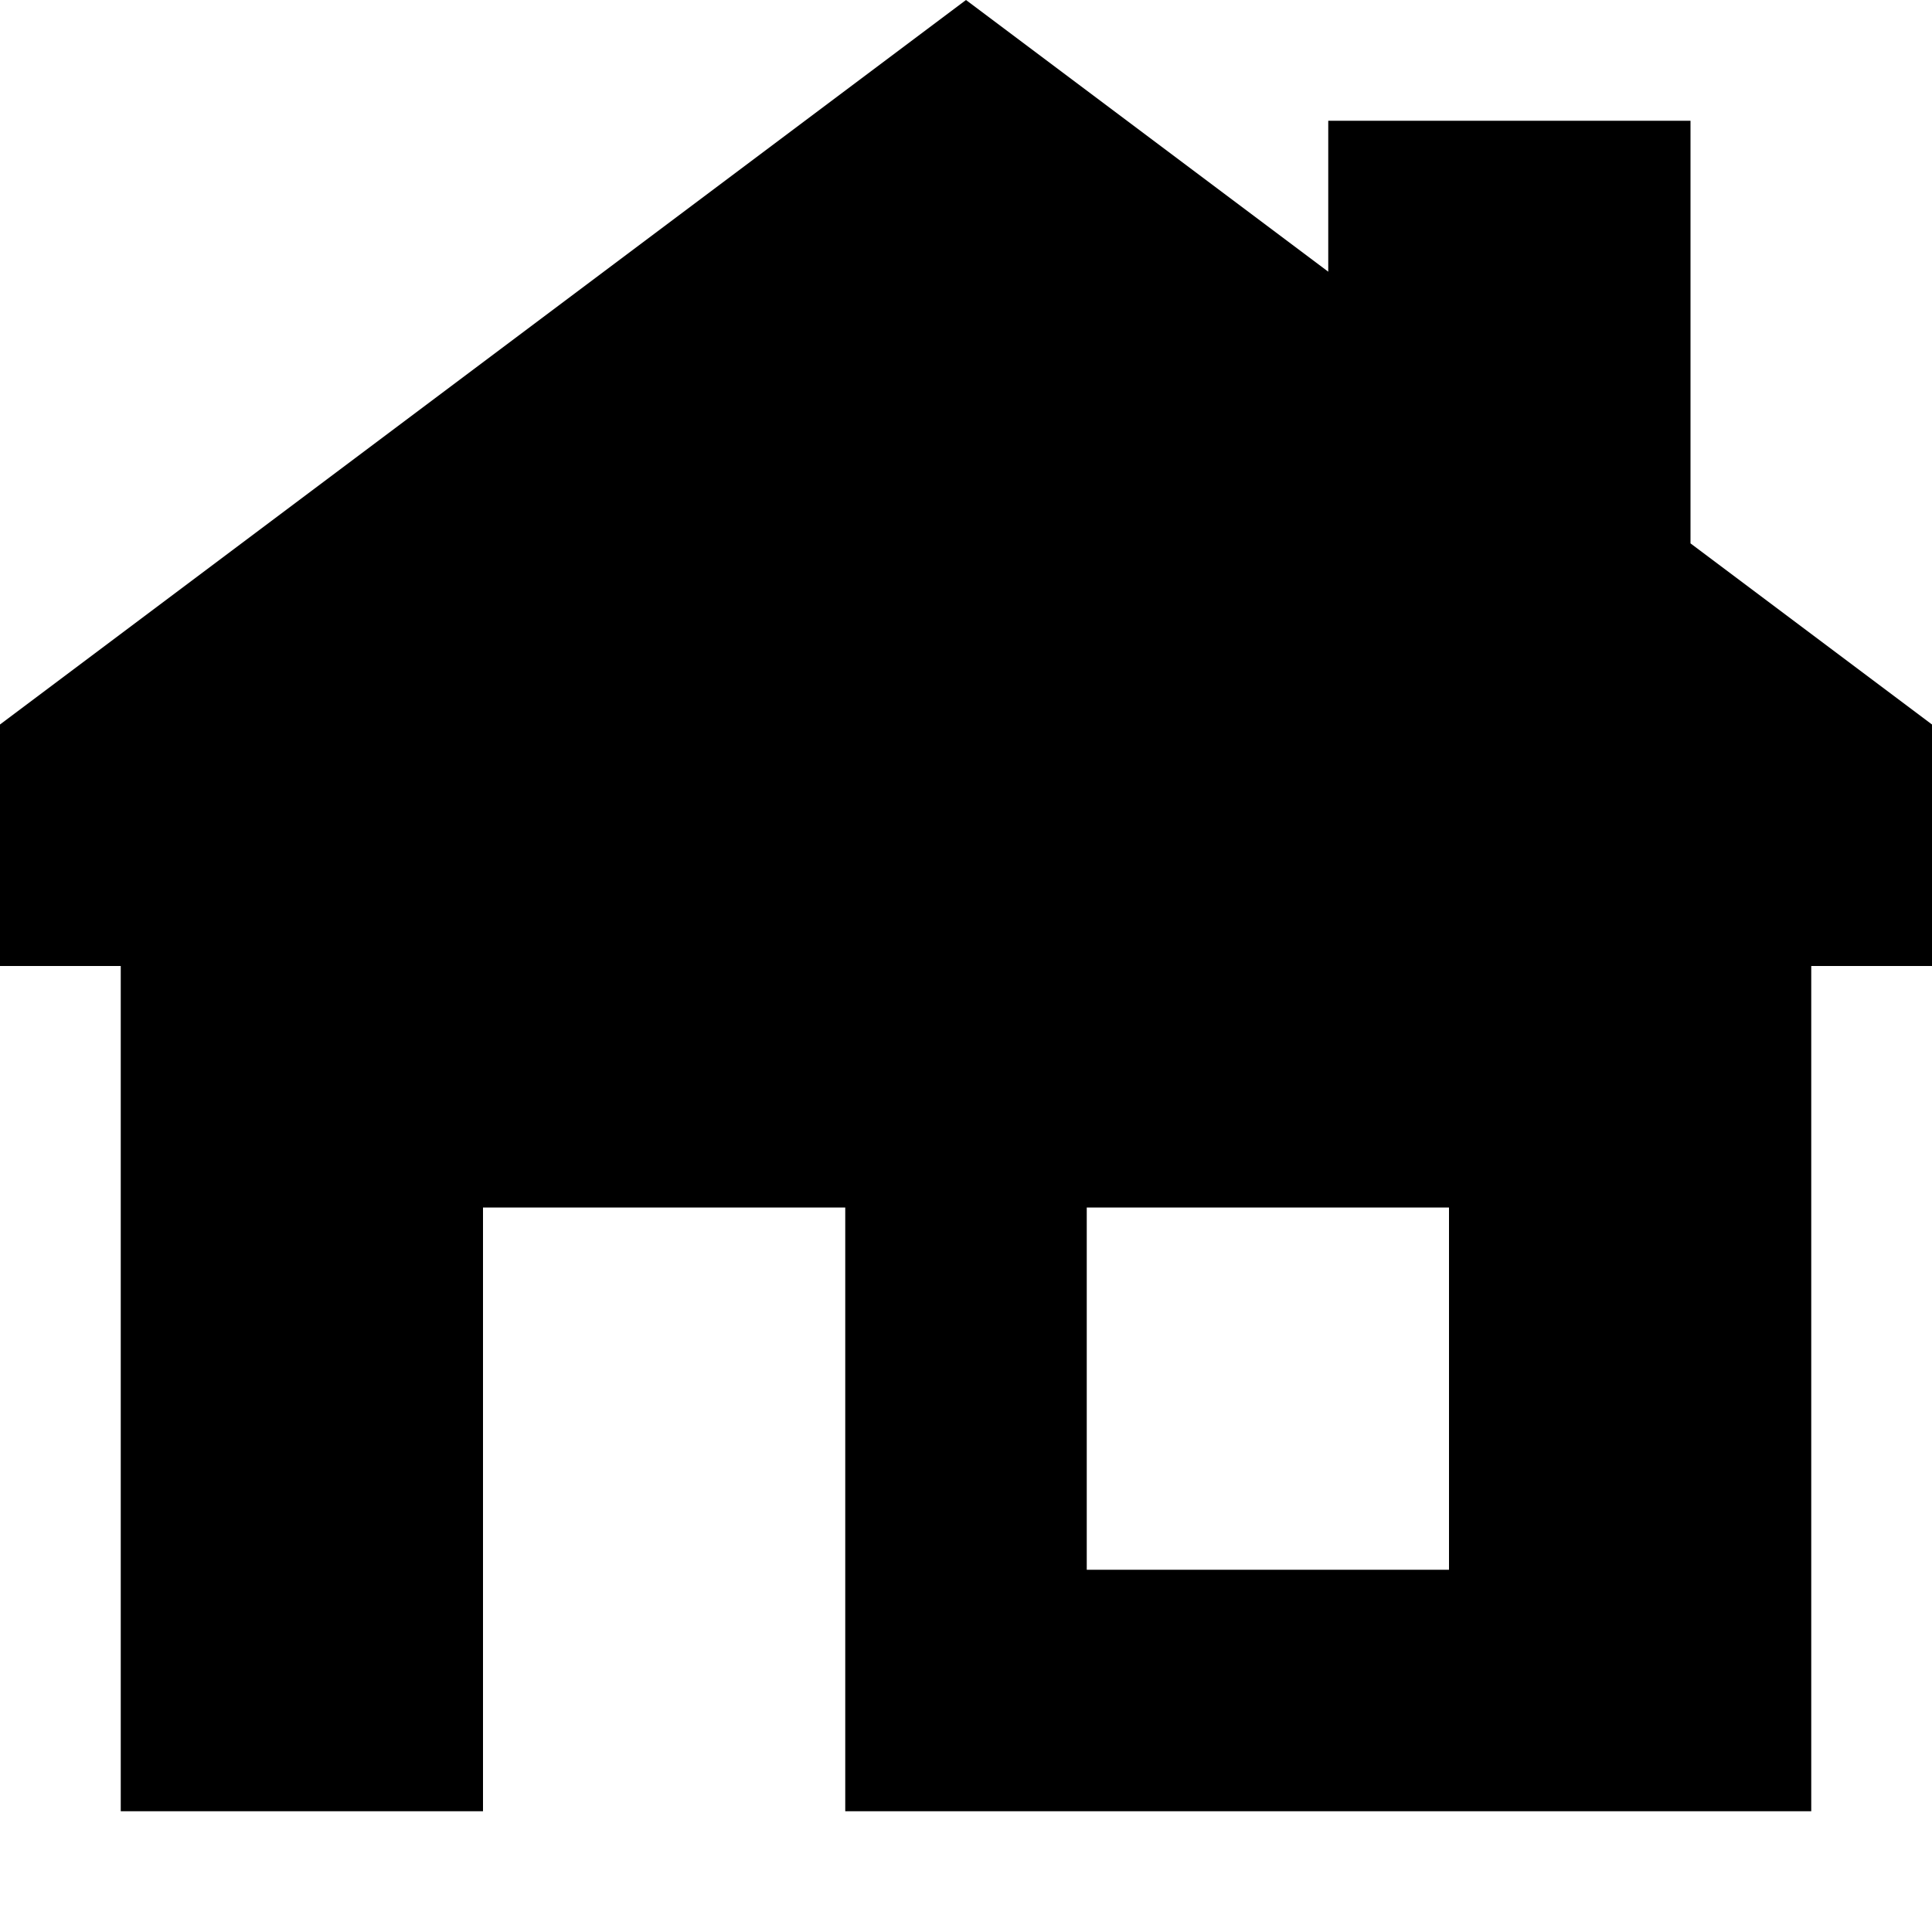
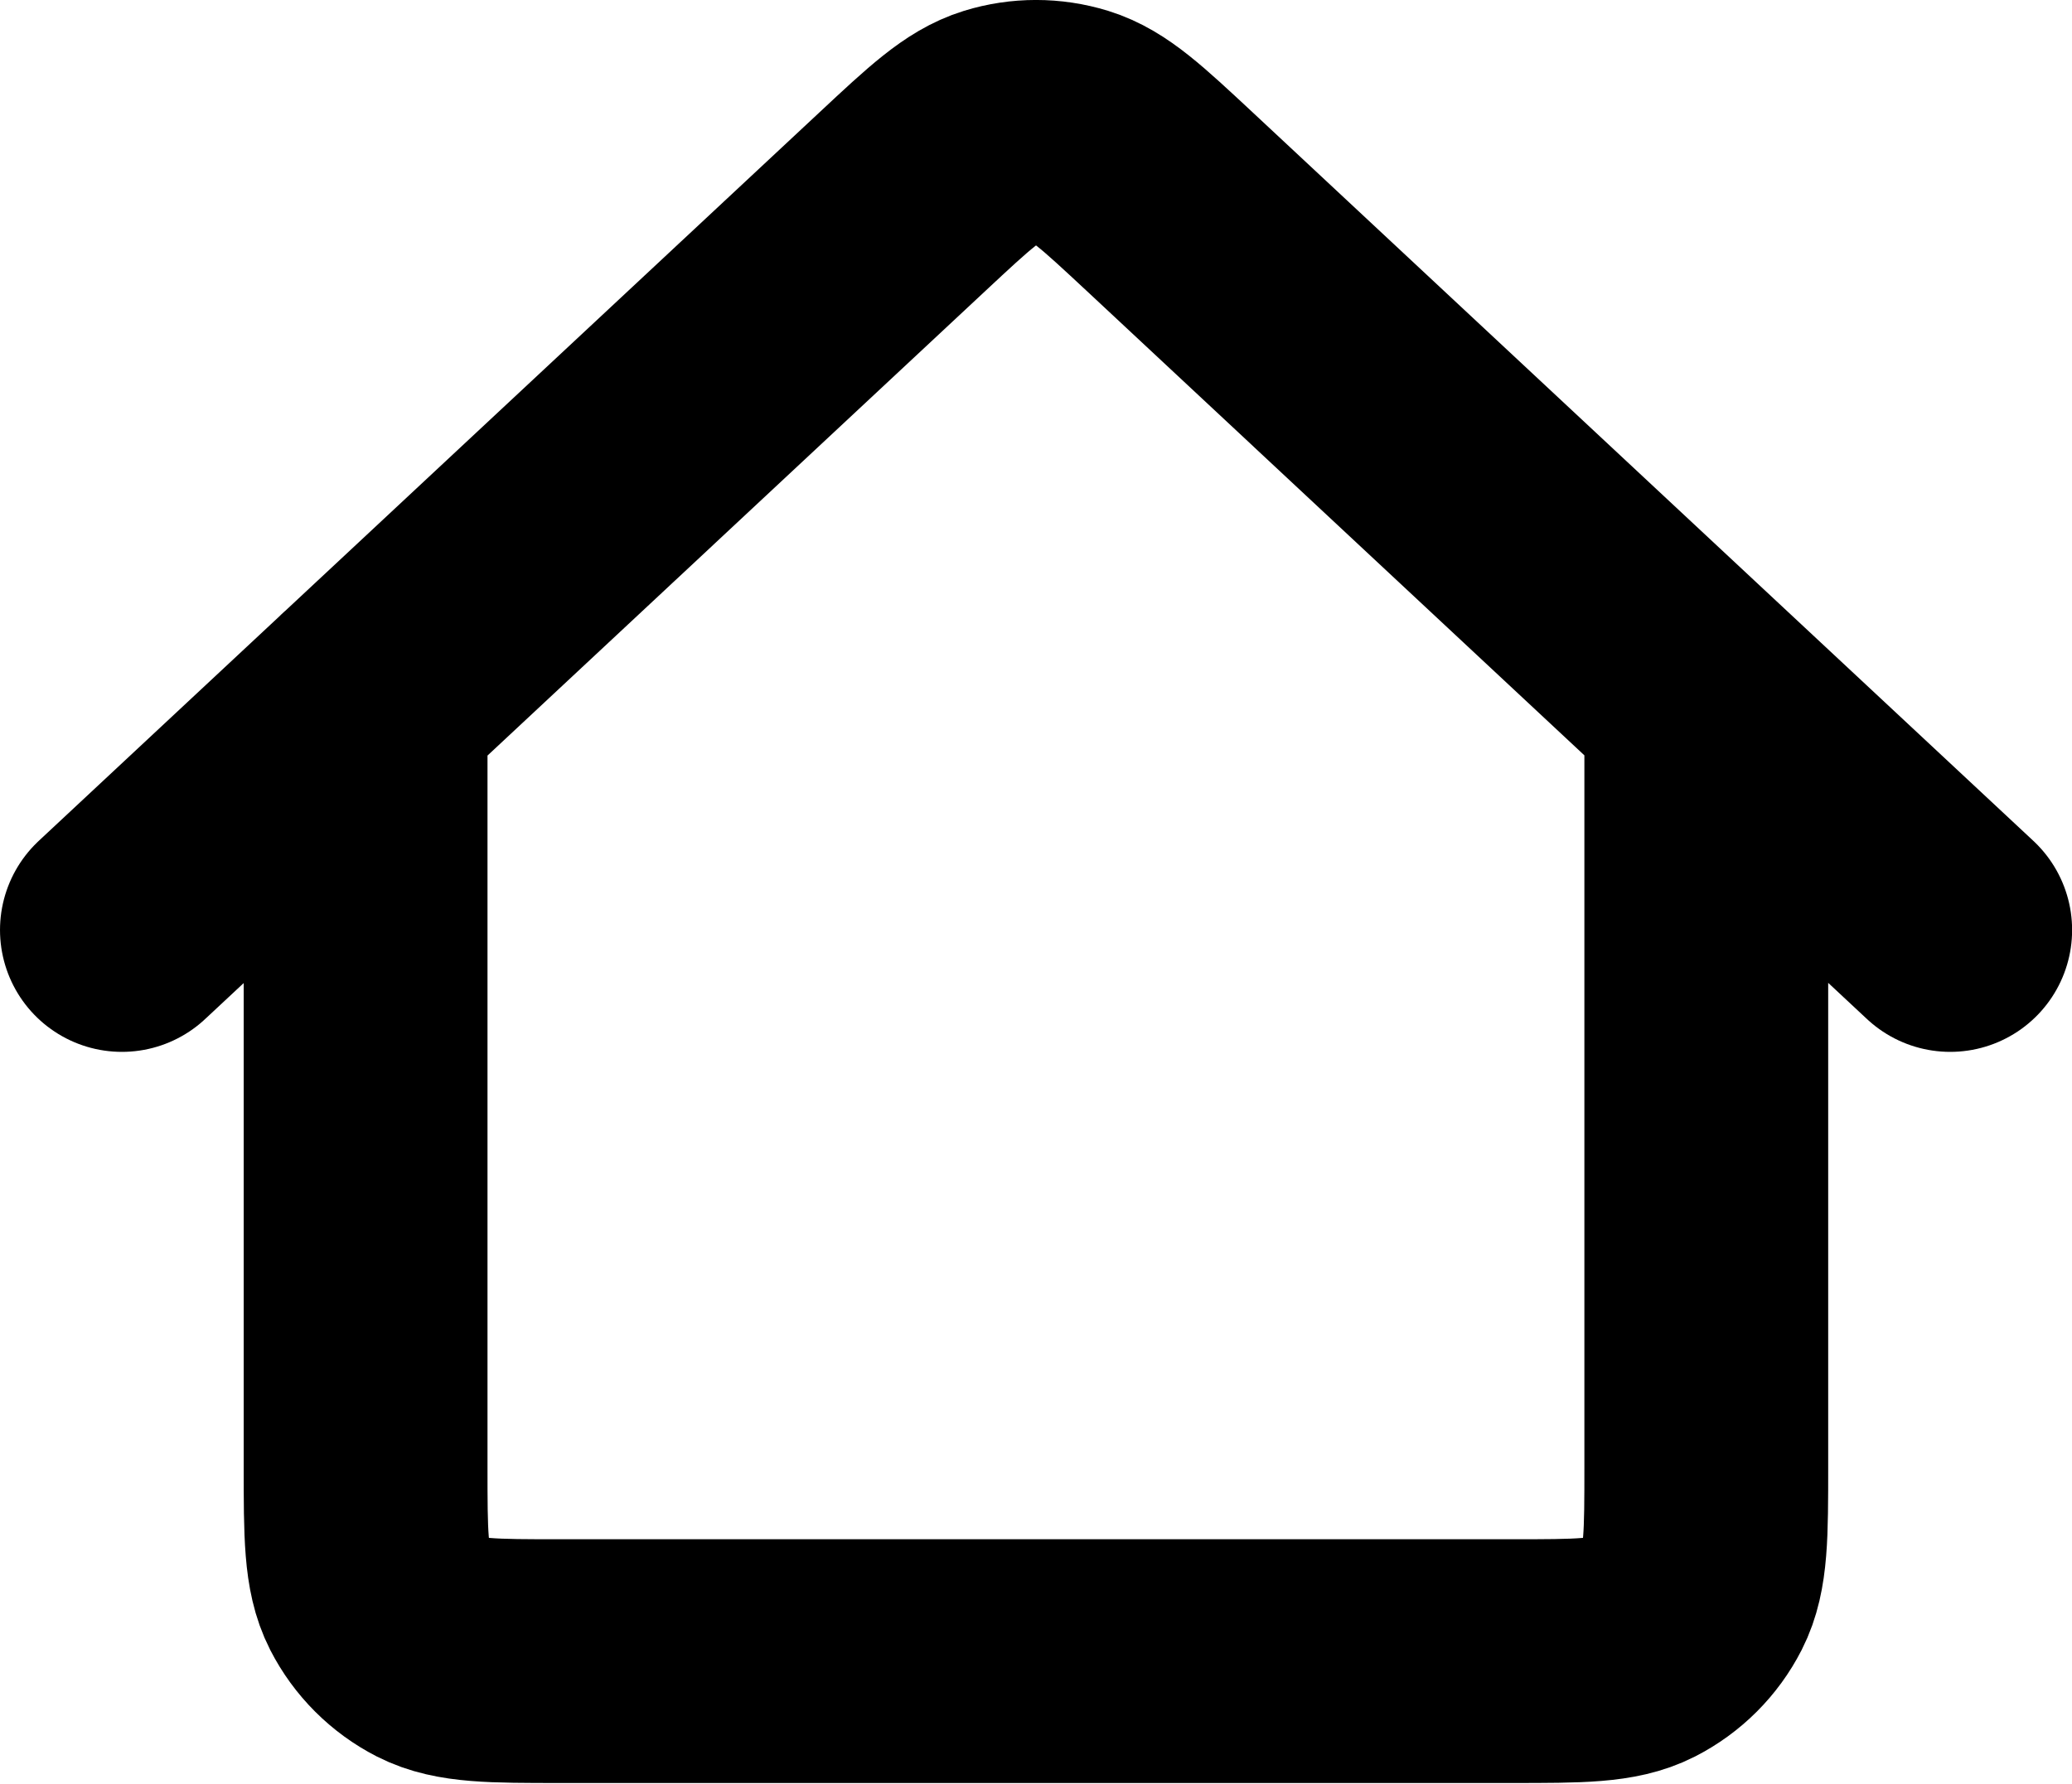
- <svg xmlns="http://www.w3.org/2000/svg" width="800px" height="800px" viewBox="0 0 16 16" fill="none">
-   <path fill-rule="evenodd" clip-rule="evenodd" d="M8 0L0 6V8H1V15H4V10H7V15H15V8H16V6L14 4.5V1H11V2.25L8 0ZM9 10H12V13H9V10Z" fill="#000000" />
+ <svg xmlns="http://www.w3.org/2000/svg" width="600" height="516.563" viewBox="0 0 18 15.497" fill="none" version="1.1" id="svg1">
+   <defs id="defs1" />
+   <path d="M 1.059,8.081 7.844,1.748 C 8.251,1.368 8.455,1.178 8.687,1.106 c 0.204,-0.063 0.422,-0.063 0.627,0 0.232,0.072 0.435,0.262 0.843,0.642 l 6.785,6.333 M 3.176,6.104 V 12.74 c 0,0.593 0,0.89 0.115,1.116 0.102,0.199 0.264,0.361 0.463,0.463 0.226,0.115 0.523,0.115 1.116,0.115 h 8.259 c 0.593,0 0.89,0 1.116,-0.115 0.199,-0.102 0.361,-0.263 0.463,-0.463 0.115,-0.226 0.115,-0.523 0.115,-1.116 V 6.104" stroke="#000000" stroke-width="2.118" stroke-linecap="round" stroke-linejoin="round" id="path1" />
</svg>
